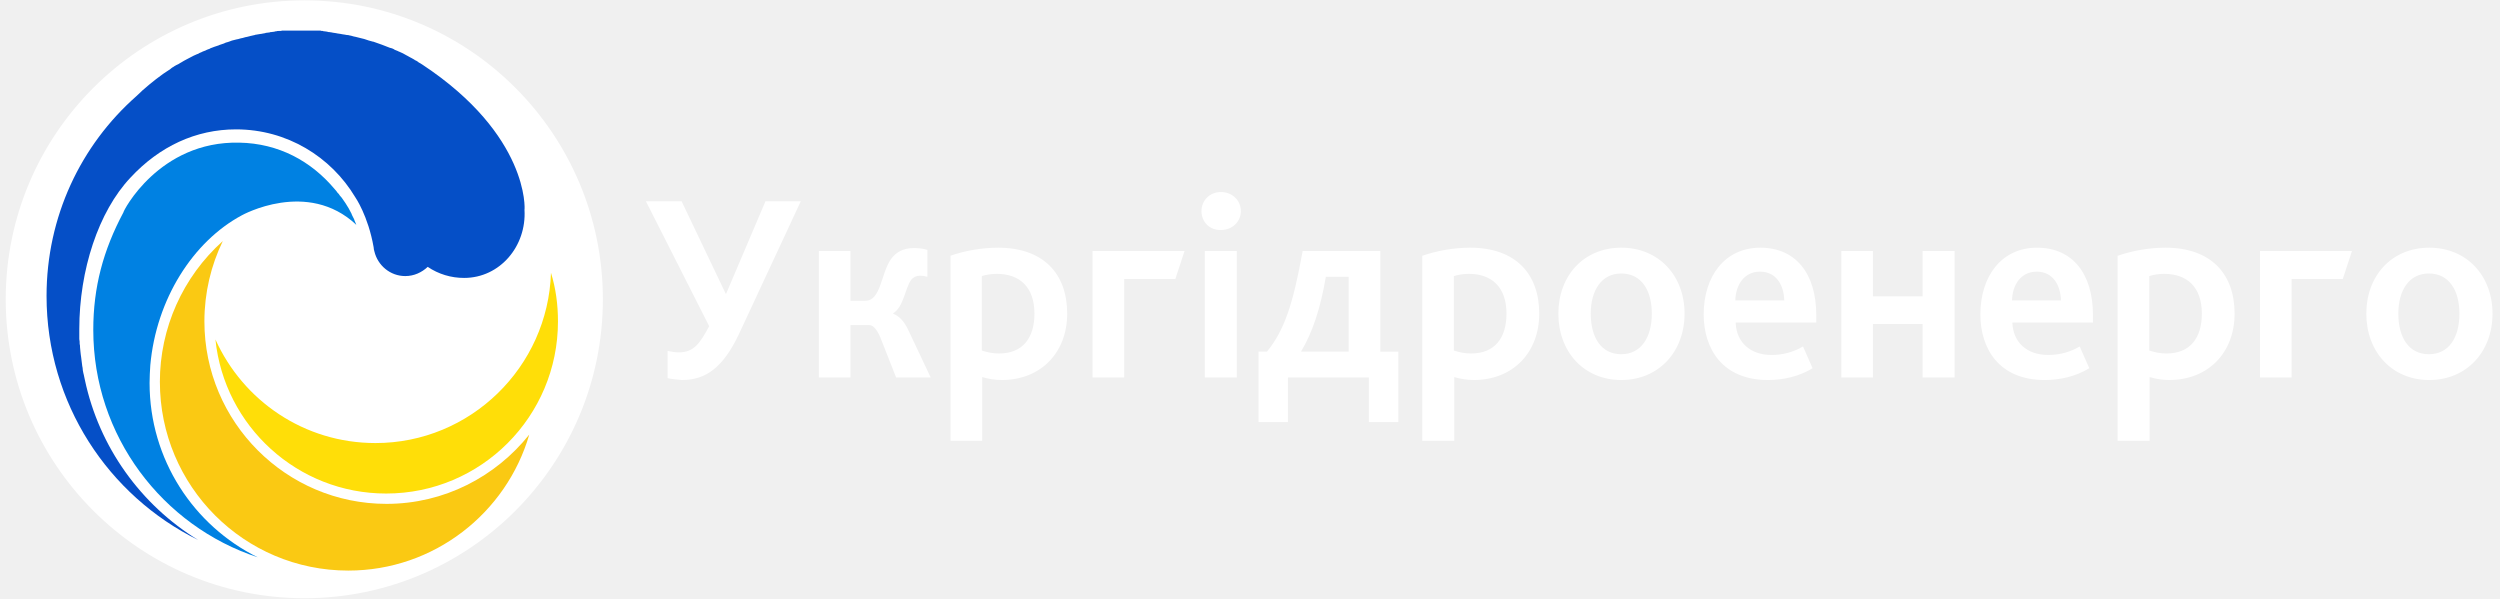
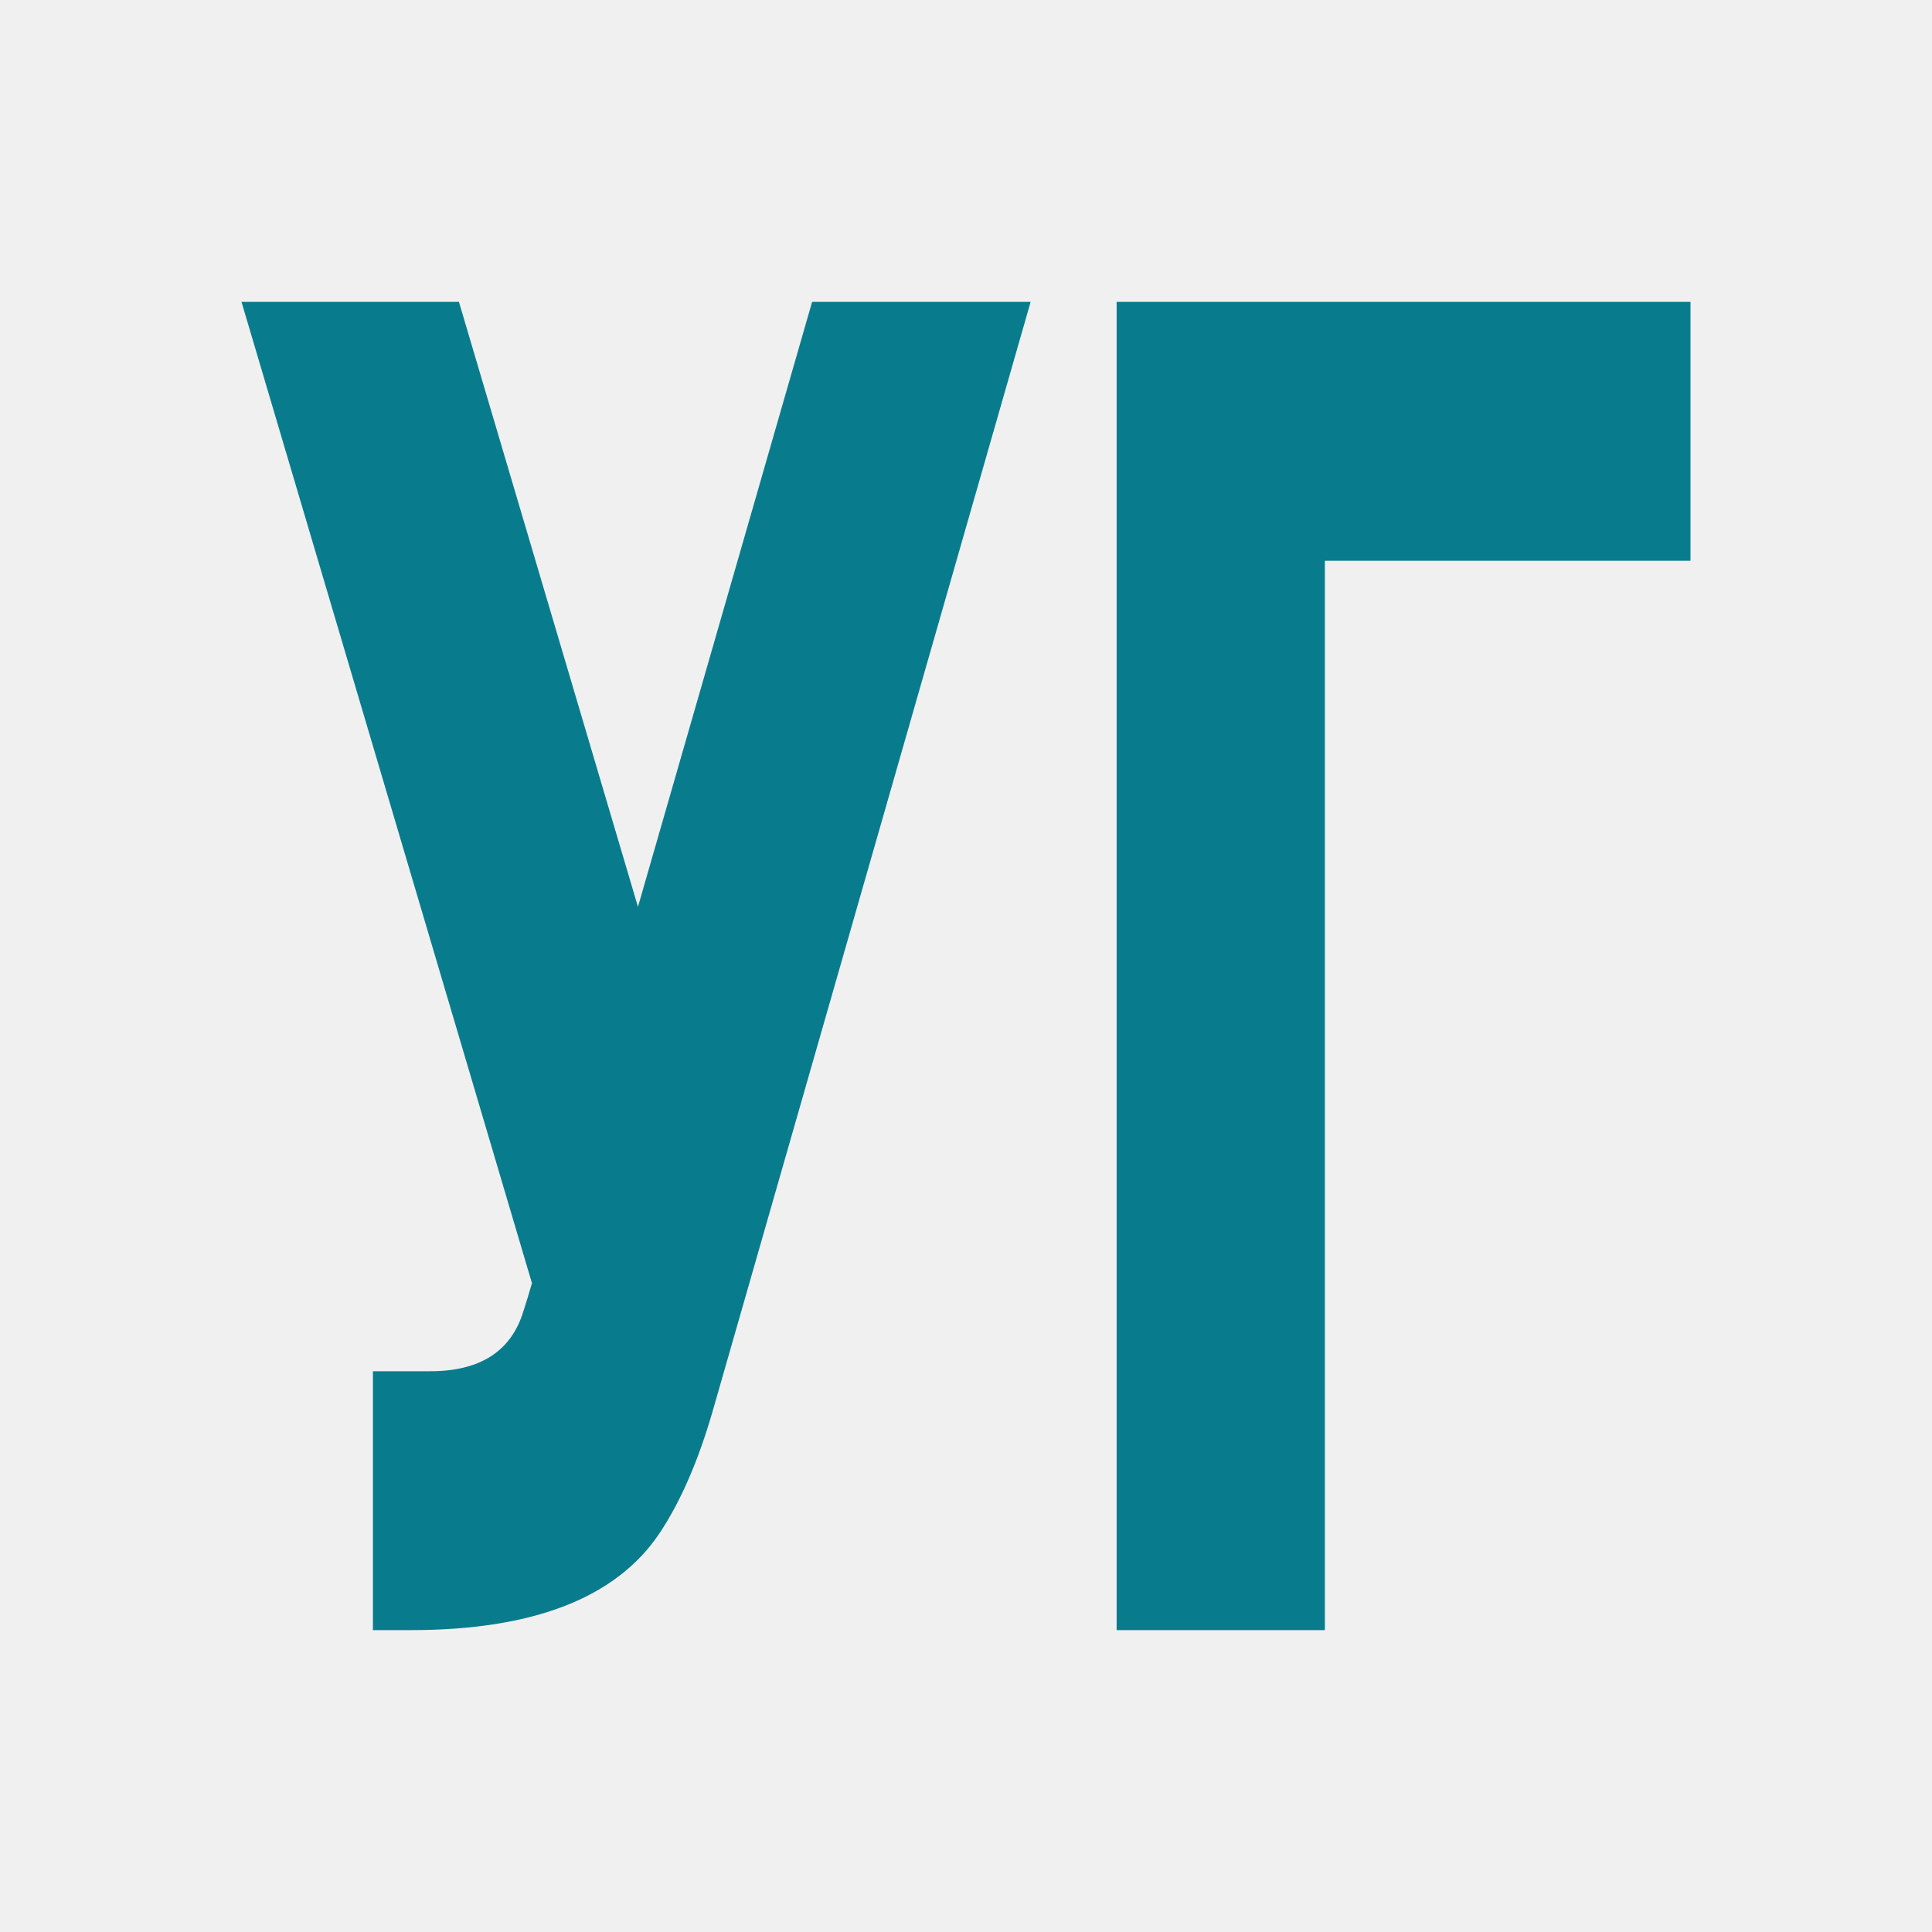
- <svg xmlns="http://www.w3.org/2000/svg" fill="none" viewBox="0 0 234 56">
-   <g clip-path="url(#a)">
-     <path fill="#fff" d="M62.489 35.397v-2.553c.31.07.689.138 1.033.138 1.412 0 1.963-.793 2.858-2.45l-5.923-11.695h3.34l4.133 8.66h.034l3.685-8.66h3.306l-5.785 12.42c-1.481 3.14-3.1 4.313-5.338 4.313-.344-.035-.895-.07-1.343-.173m14.154-11.903h2.961v4.658h1.378c1.48 0 1.446-2.484 2.41-3.899.483-.655 1.137-1.035 2.17-1.035.31 0 .86.035 1.24.173v2.519a2.2 2.2 0 0 0-.689-.104c-.344 0-.62.138-.826.38-.586.828-.69 2.518-1.688 3.139v.035c.585.241.999.69 1.377 1.449l2.136 4.52h-3.237l-1.481-3.761c-.345-.794-.69-1.139-1.033-1.139h-1.757v4.9h-2.961zm16.875 9.592c2.204 0 3.306-1.45 3.306-3.726 0-2.519-1.412-3.726-3.513-3.726-.517 0-.964.069-1.412.206v6.97c.551.172.999.276 1.619.276m-4.58-9.143a14 14 0 0 1 4.476-.759c4.236 0 6.475 2.415 6.475 6.176 0 3.622-2.445 6.21-6.13 6.21a6.5 6.5 0 0 1-1.825-.276v5.968h-2.962V23.943zm13.326-.448h8.609l-.861 2.621h-4.787v9.212h-2.961zm10.505-.001h2.996v11.834h-2.996zm-.31-3.726c0-1 .758-1.794 1.825-1.794 1.033 0 1.86.76 1.86 1.794 0 .966-.792 1.76-1.86 1.76-1.067.034-1.825-.76-1.825-1.76m13.775 6.142h-2.135c-.517 3.035-1.274 5.244-2.307 6.969v.034h4.442zm-8.403 7.003h.758c1.653-2.035 2.445-4.485 3.34-9.419h7.267v9.42h1.687v6.589h-2.755v-4.175h-7.576v4.175h-2.755v-6.59zm19.87.173c2.204 0 3.306-1.45 3.306-3.726 0-2.519-1.412-3.727-3.512-3.727-.517 0-.965.07-1.412.207v6.97c.551.172.998.276 1.618.276m-4.58-9.143a14 14 0 0 1 4.477-.76c4.236 0 6.474 2.416 6.474 6.177 0 3.622-2.445 6.21-6.13 6.21a6.5 6.5 0 0 1-1.825-.276v5.968h-2.996zm21.489 5.417c0-2.174-.964-3.761-2.858-3.761-1.86 0-2.858 1.587-2.858 3.76 0 2.208.964 3.795 2.858 3.795 1.86 0 2.858-1.587 2.858-3.795m-8.747 0c0-3.554 2.376-6.176 5.889-6.176s5.923 2.622 5.923 6.176c0 3.553-2.41 6.21-5.923 6.21s-5.889-2.657-5.889-6.21m21.144-1.241c-.035-1.346-.689-2.692-2.273-2.692-1.481 0-2.273 1.242-2.308 2.692zm-4.546 2.104c.069 1.828 1.377 3.002 3.34 3.002a5.73 5.73 0 0 0 2.962-.794l.895 2.036c-1.239.759-2.72 1.104-4.167 1.104-4.304 0-6.026-2.968-6.026-6.142 0-3.553 1.963-6.244 5.303-6.244 3.306 0 5.235 2.415 5.235 6.313v.69h-7.542zm9.885-6.727h2.961v4.243h4.649v-4.244h2.997v11.834h-2.997v-5.002h-4.649v5.002h-2.961zm20.559 4.623c-.034-1.346-.689-2.691-2.273-2.691-1.481 0-2.273 1.242-2.307 2.69zm-4.546 2.104c.069 1.829 1.378 3.002 3.341 3.002 1.171 0 2.135-.31 2.961-.794l.896 2.036c-1.24.759-2.721 1.104-4.167 1.104-4.305 0-6.027-2.967-6.027-6.141 0-3.554 1.963-6.245 5.304-6.245 3.306 0 5.234 2.415 5.234 6.314v.69h-7.542zm14.428 2.864c2.204 0 3.306-1.45 3.306-3.726 0-2.519-1.412-3.726-3.512-3.726-.517 0-.965.069-1.412.206v6.97c.551.172.998.276 1.618.276m-4.58-9.143a14 14 0 0 1 4.477-.759c4.236 0 6.474 2.415 6.474 6.176 0 3.622-2.445 6.21-6.13 6.21-.62 0-1.239-.104-1.825-.276v5.968h-2.996zm13.328-.448h8.61l-.861 2.621h-4.787v9.212h-2.962zm18.666 5.865c0-2.174-.964-3.761-2.858-3.761-1.86 0-2.859 1.587-2.859 3.76 0 2.209.965 3.796 2.859 3.796s2.858-1.587 2.858-3.795m-8.713 0c0-3.554 2.377-6.176 5.889-6.176s5.923 2.622 5.923 6.176c0 3.553-2.41 6.21-5.923 6.21s-5.889-2.657-5.889-6.21M28.499 55.994c15.428 0 27.929-12.524 27.929-27.98S43.927.034 28.498.034.536 12.558.536 28.014 13.07 55.994 28.5 55.994" />
-     <path fill="#ffde08" d="M51.571 25.53c-.275 8.832-7.541 15.94-16.426 15.94-6.681 0-12.398-3.968-14.98-9.695.826 8.107 7.679 14.42 15.978 14.42 8.885 0 16.083-7.21 16.083-16.111 0-1.587-.207-3.105-.655-4.554" />
-     <path fill="#fac913" d="M14.965 35.742c0 9.764 7.886 17.664 17.632 17.664 8.024 0 14.808-5.382 16.943-12.73-3.133 3.933-7.955 6.486-13.361 6.486-9.402 0-17.047-7.66-17.047-17.078 0-2.691.62-5.244 1.722-7.521a17.7 17.7 0 0 0-5.89 13.18" />
-     <path fill="#054fc7" d="M39.519 6.037a3 3 0 0 1-.345-.207s-.034 0-.034-.034a1.4 1.4 0 0 0-.31-.173s-.035 0-.035-.034c-.103-.07-.206-.104-.31-.173-.034 0-.034-.034-.069-.034-.103-.07-.206-.104-.31-.173-.034 0-.034-.034-.068-.034-.104-.07-.207-.104-.31-.173-.035 0-.035-.034-.07-.034-.102-.035-.206-.104-.31-.138-.034 0-.034 0-.068-.035-.103-.034-.241-.103-.344-.138 0 0-.035 0-.035-.034-.103-.07-.24-.104-.344-.138h-.035a29 29 0 0 0-1.584-.587h-.034c-.138-.034-.241-.069-.379-.103-.035 0-.069-.035-.103-.035l-.31-.103c-.035 0-.07-.035-.138-.035-.103-.034-.172-.034-.275-.069-.035 0-.104-.034-.138-.034-.104-.035-.172-.035-.276-.07-.069 0-.103-.034-.172-.034-.069-.034-.172-.034-.241-.069-.069 0-.103-.034-.172-.034-.07-.035-.172-.035-.241-.035-.07 0-.104-.034-.173-.034s-.172-.035-.24-.035c-.07 0-.104-.034-.173-.034s-.172-.035-.24-.035c-.07 0-.139-.034-.173-.034-.069 0-.172-.035-.241-.035s-.138-.034-.172-.034c-.07 0-.172-.035-.241-.035-.07 0-.138 0-.172-.034-.07 0-.173-.035-.242-.035-.068 0-.137 0-.172-.034-.069 0-.172 0-.24-.035h-3.445c-.103 0-.172 0-.275.035h-.172c-.07 0-.172 0-.241.034-.07 0-.104 0-.173.035-.103 0-.172.034-.275.034-.069 0-.103 0-.172.035-.104 0-.207.034-.276.034-.034 0-.103 0-.137.035-.138.034-.276.034-.38.069H24.4c-.137.034-.275.034-.413.069-.034 0-.069 0-.138.034-.103.035-.206.035-.31.07-.069 0-.103.034-.138.034-.103.034-.172.034-.275.069-.069 0-.103.034-.172.034-.069.035-.172.035-.241.07-.07 0-.104.034-.172.034-.07.034-.173.034-.242.069-.068 0-.103.034-.172.034-.103.035-.172.035-.275.07-.035 0-.104.034-.138.034a2 2 0 0 0-.275.103c-.035 0-.07.035-.104.035-.137.034-.275.069-.379.138-.137.034-.275.103-.413.138-.034 0-.034.034-.069.034l-.31.104c-.034 0-.069.034-.103.034-.103.035-.172.07-.275.104a.26.26 0 0 0-.138.069c-.104.034-.172.069-.276.103-.034.035-.103.035-.137.07-.104.034-.173.068-.276.103-.034.034-.069.034-.138.069a1 1 0 0 0-.275.138c-.035 0-.07.034-.104.034-.103.035-.206.104-.31.138-.034 0-.034.035-.068.035-.38.207-.758.38-1.137.62-.034 0-.034.035-.069.035-.103.07-.206.138-.31.173-.034 0-.034.034-.068.034-.104.07-.207.104-.276.173-.034 0-.034.034-.069.034-.034.035-.103.07-.138.104l-.034.034c-.93.587-1.79 1.277-2.617 2.001 0 0-.035 0-.035.035-.172.172-.379.345-.55.517-5.2 4.589-8.404 11.282-8.404 18.7 0 10.04 5.786 18.699 14.189 22.839-5.338-3.278-9.264-8.66-10.607-15.008a11 11 0 0 0-.103-.483c0-.034-.035-.103-.035-.138-.034-.172-.069-.31-.069-.483 0-.069-.034-.103-.034-.172l-.103-.828c0-.07-.035-.173-.035-.242 0-.103-.034-.207-.034-.31 0-.138-.035-.242-.035-.38 0-.103 0-.207-.034-.31 0-.138 0-.31-.035-.449v-.931c0-5.52 1.791-11.006 4.787-14.18 2.72-2.933 6.13-4.52 9.884-4.52 4.752 0 8.885 2.553 11.158 6.348 0 0 1.205 1.725 1.722 4.692 0 .139.034.242.069.38.31 1.311 1.48 2.311 2.892 2.311.827 0 1.55-.344 2.101-.862a6.03 6.03 0 0 0 3.41 1.035c3.34 0 5.854-2.967 5.647-6.383.035 0 .448-6.969-9.573-13.593" />
-     <path fill="#307abf" d="M33.285 20.976c0 .035.035.035.035.069 0-.035-.035-.069-.035-.069m-.24-.552c0 .034.034.069.034.103 0-.034 0-.069-.034-.103" />
-     <path fill="#0081e2" d="M22.402 13.351c3.685.07 6.716 1.725 8.92 4.347a2.5 2.5 0 0 1 .275.345l.104.104c.068.103.137.207.24.31a.5.5 0 0 1 .104.138c.069.104.172.242.24.345.035.035.035.07.07.104.206.31.379.62.55.966 0 .034.035.069.035.103l.207.414c0 .035.034.07.034.104l.172.414c-4.58-4.313-10.71-.897-10.71-.897-4.58 2.45-8.024 7.866-8.575 14.042A27 27 0 0 0 14 35.846c0 7.176 4.133 13.351 10.125 16.318-8.92-2.932-15.394-11.35-15.394-21.286 0-4.003.93-7.453 2.824-11.006-.069-.035 3.306-6.693 10.848-6.52" />
+ <svg xmlns="http://www.w3.org/2000/svg" viewBox="0 0 64 64" width="64" height="64" role="img" aria-label="Укргідроенерго">
+   <g fill="#087C8D">
+     <g transform="matrix(0.017917 0 0 -0.029471 6.942889 54)">
+       <path transform="translate(0 0)" d="M931 248Q891 163 832 109Q712 0 372 0H302V291H408Q548 291 581 360Q589 375 596 390L59 1493H461L792 813L1114 1493H1518Z" />
+       <path transform="translate(1489 0)" d="M188 0V1493H1249V1202H573V0Z" />
+     </g>
  </g>
-   <defs>
-     <clipPath id="a">
-       <path fill="#fff" d="M.035 0h233.333v56H.035z" />
-     </clipPath>
-   </defs>
</svg>
